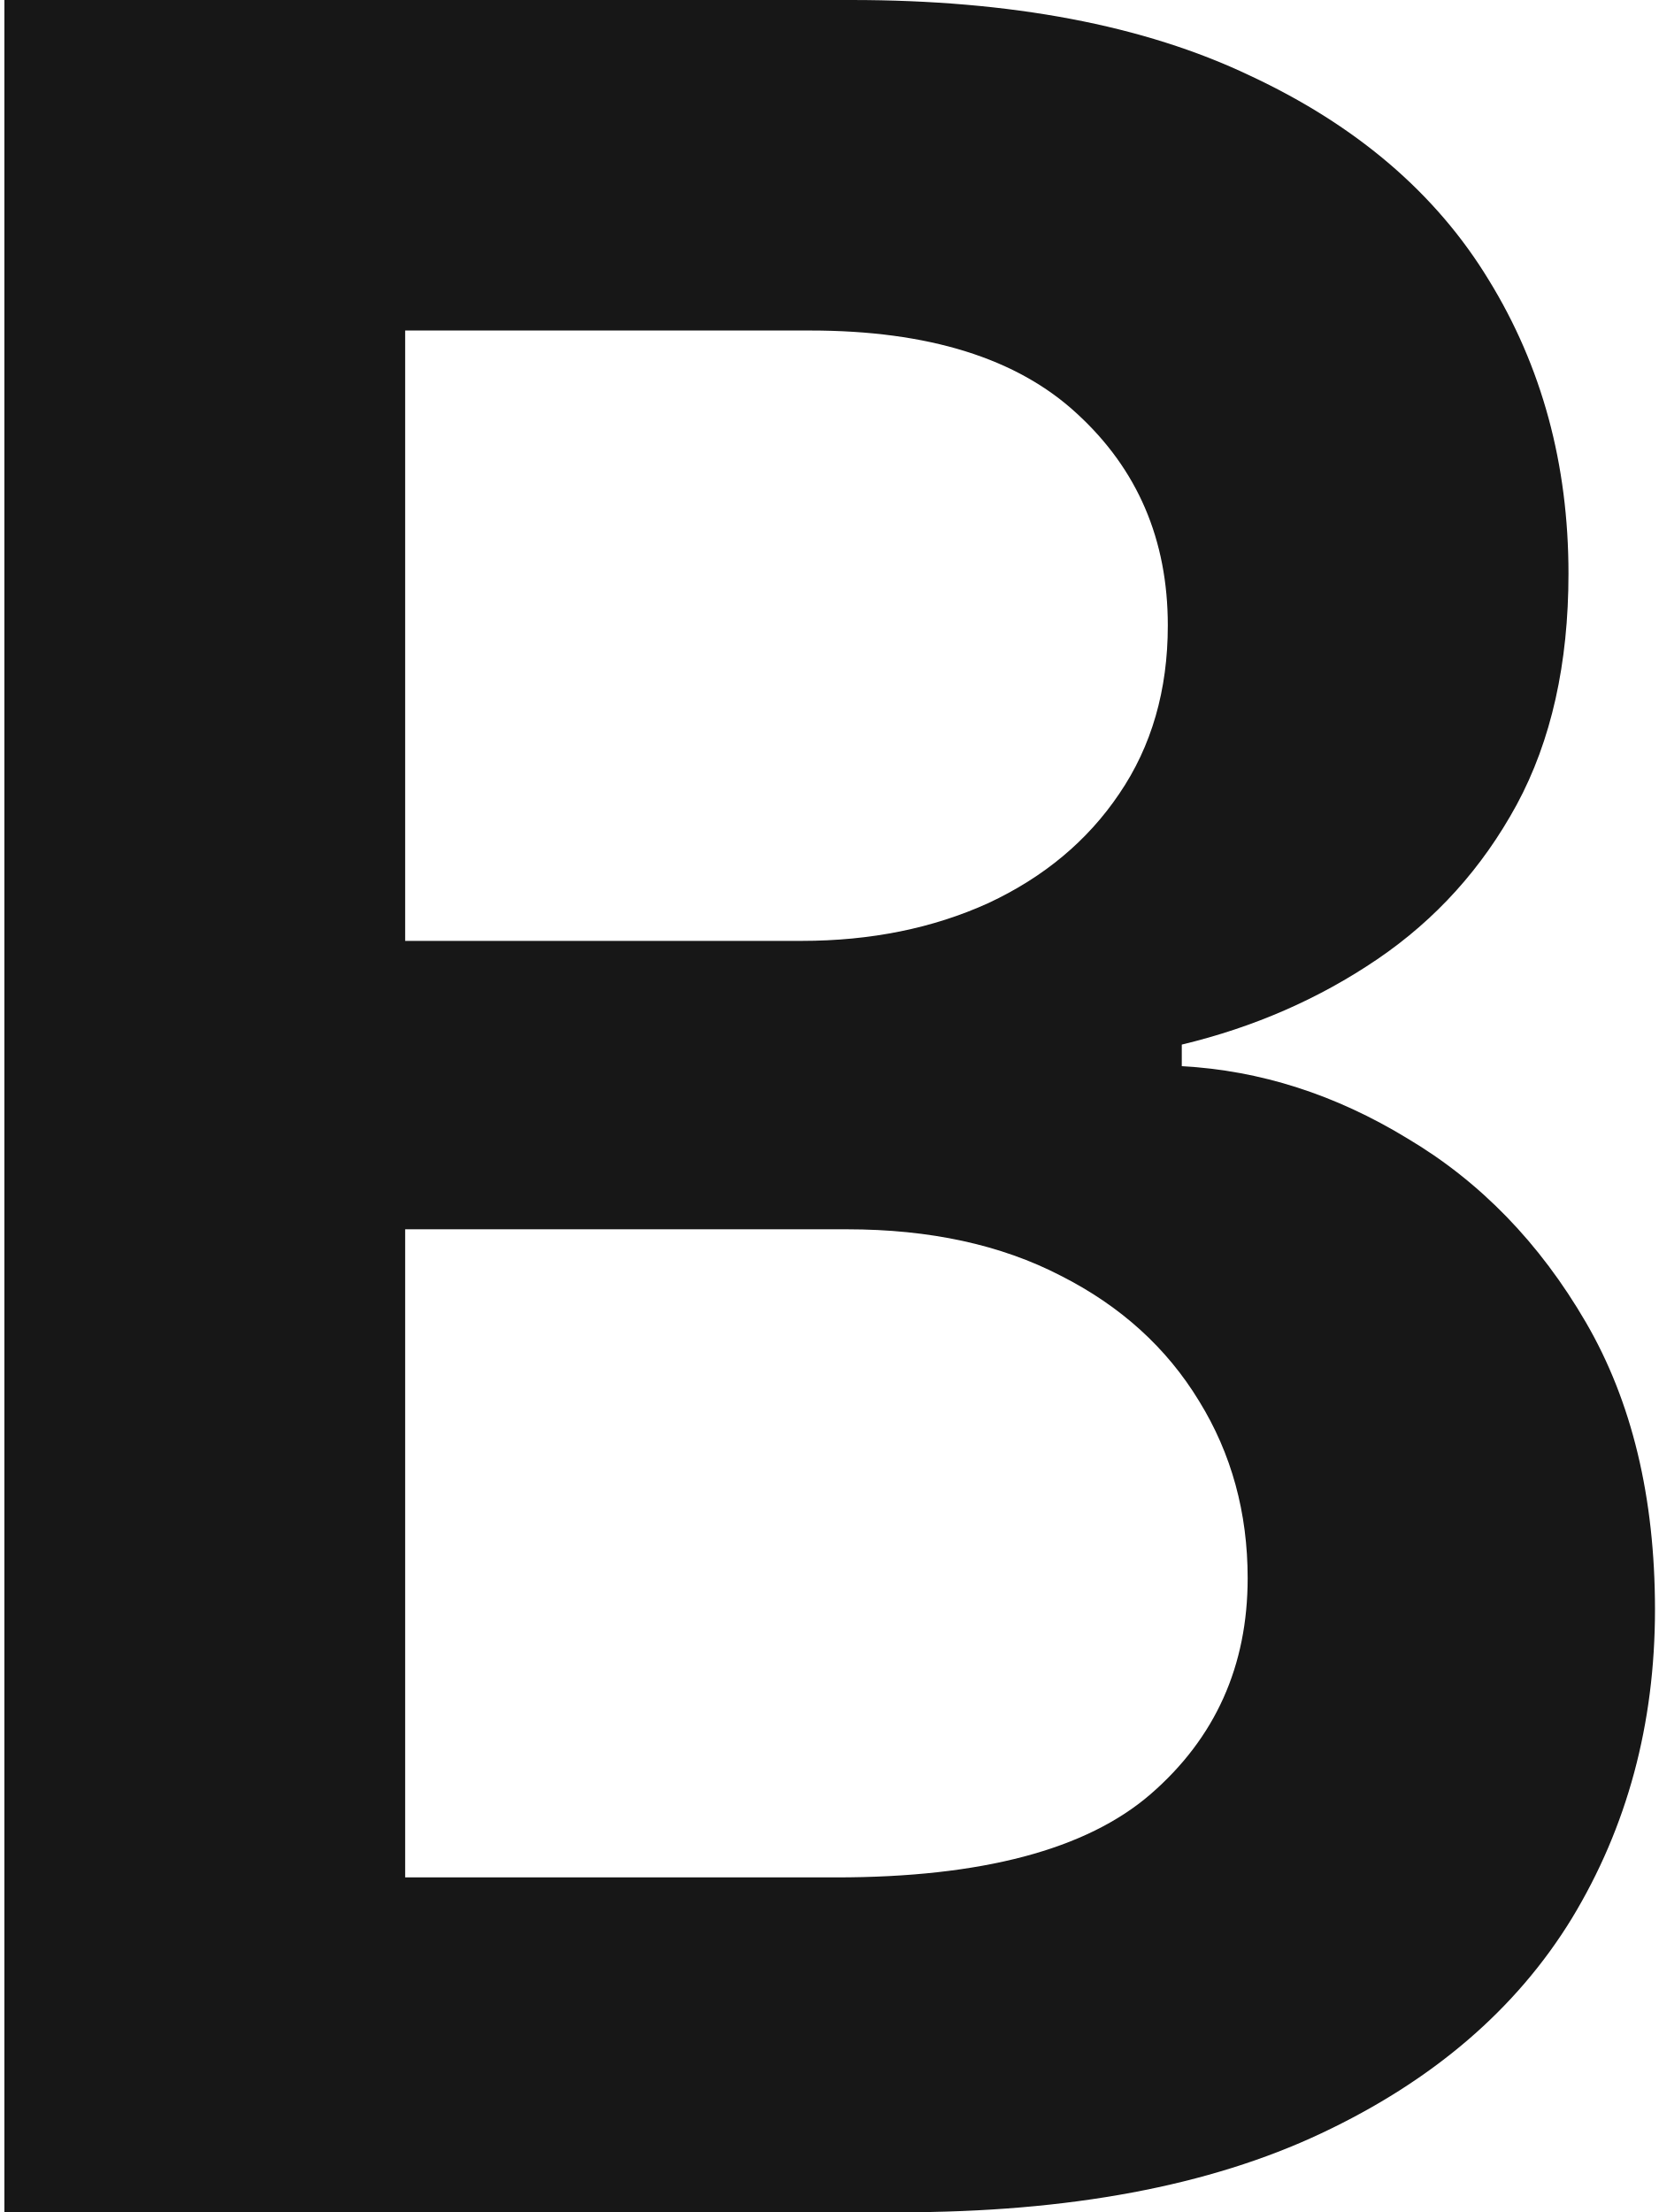
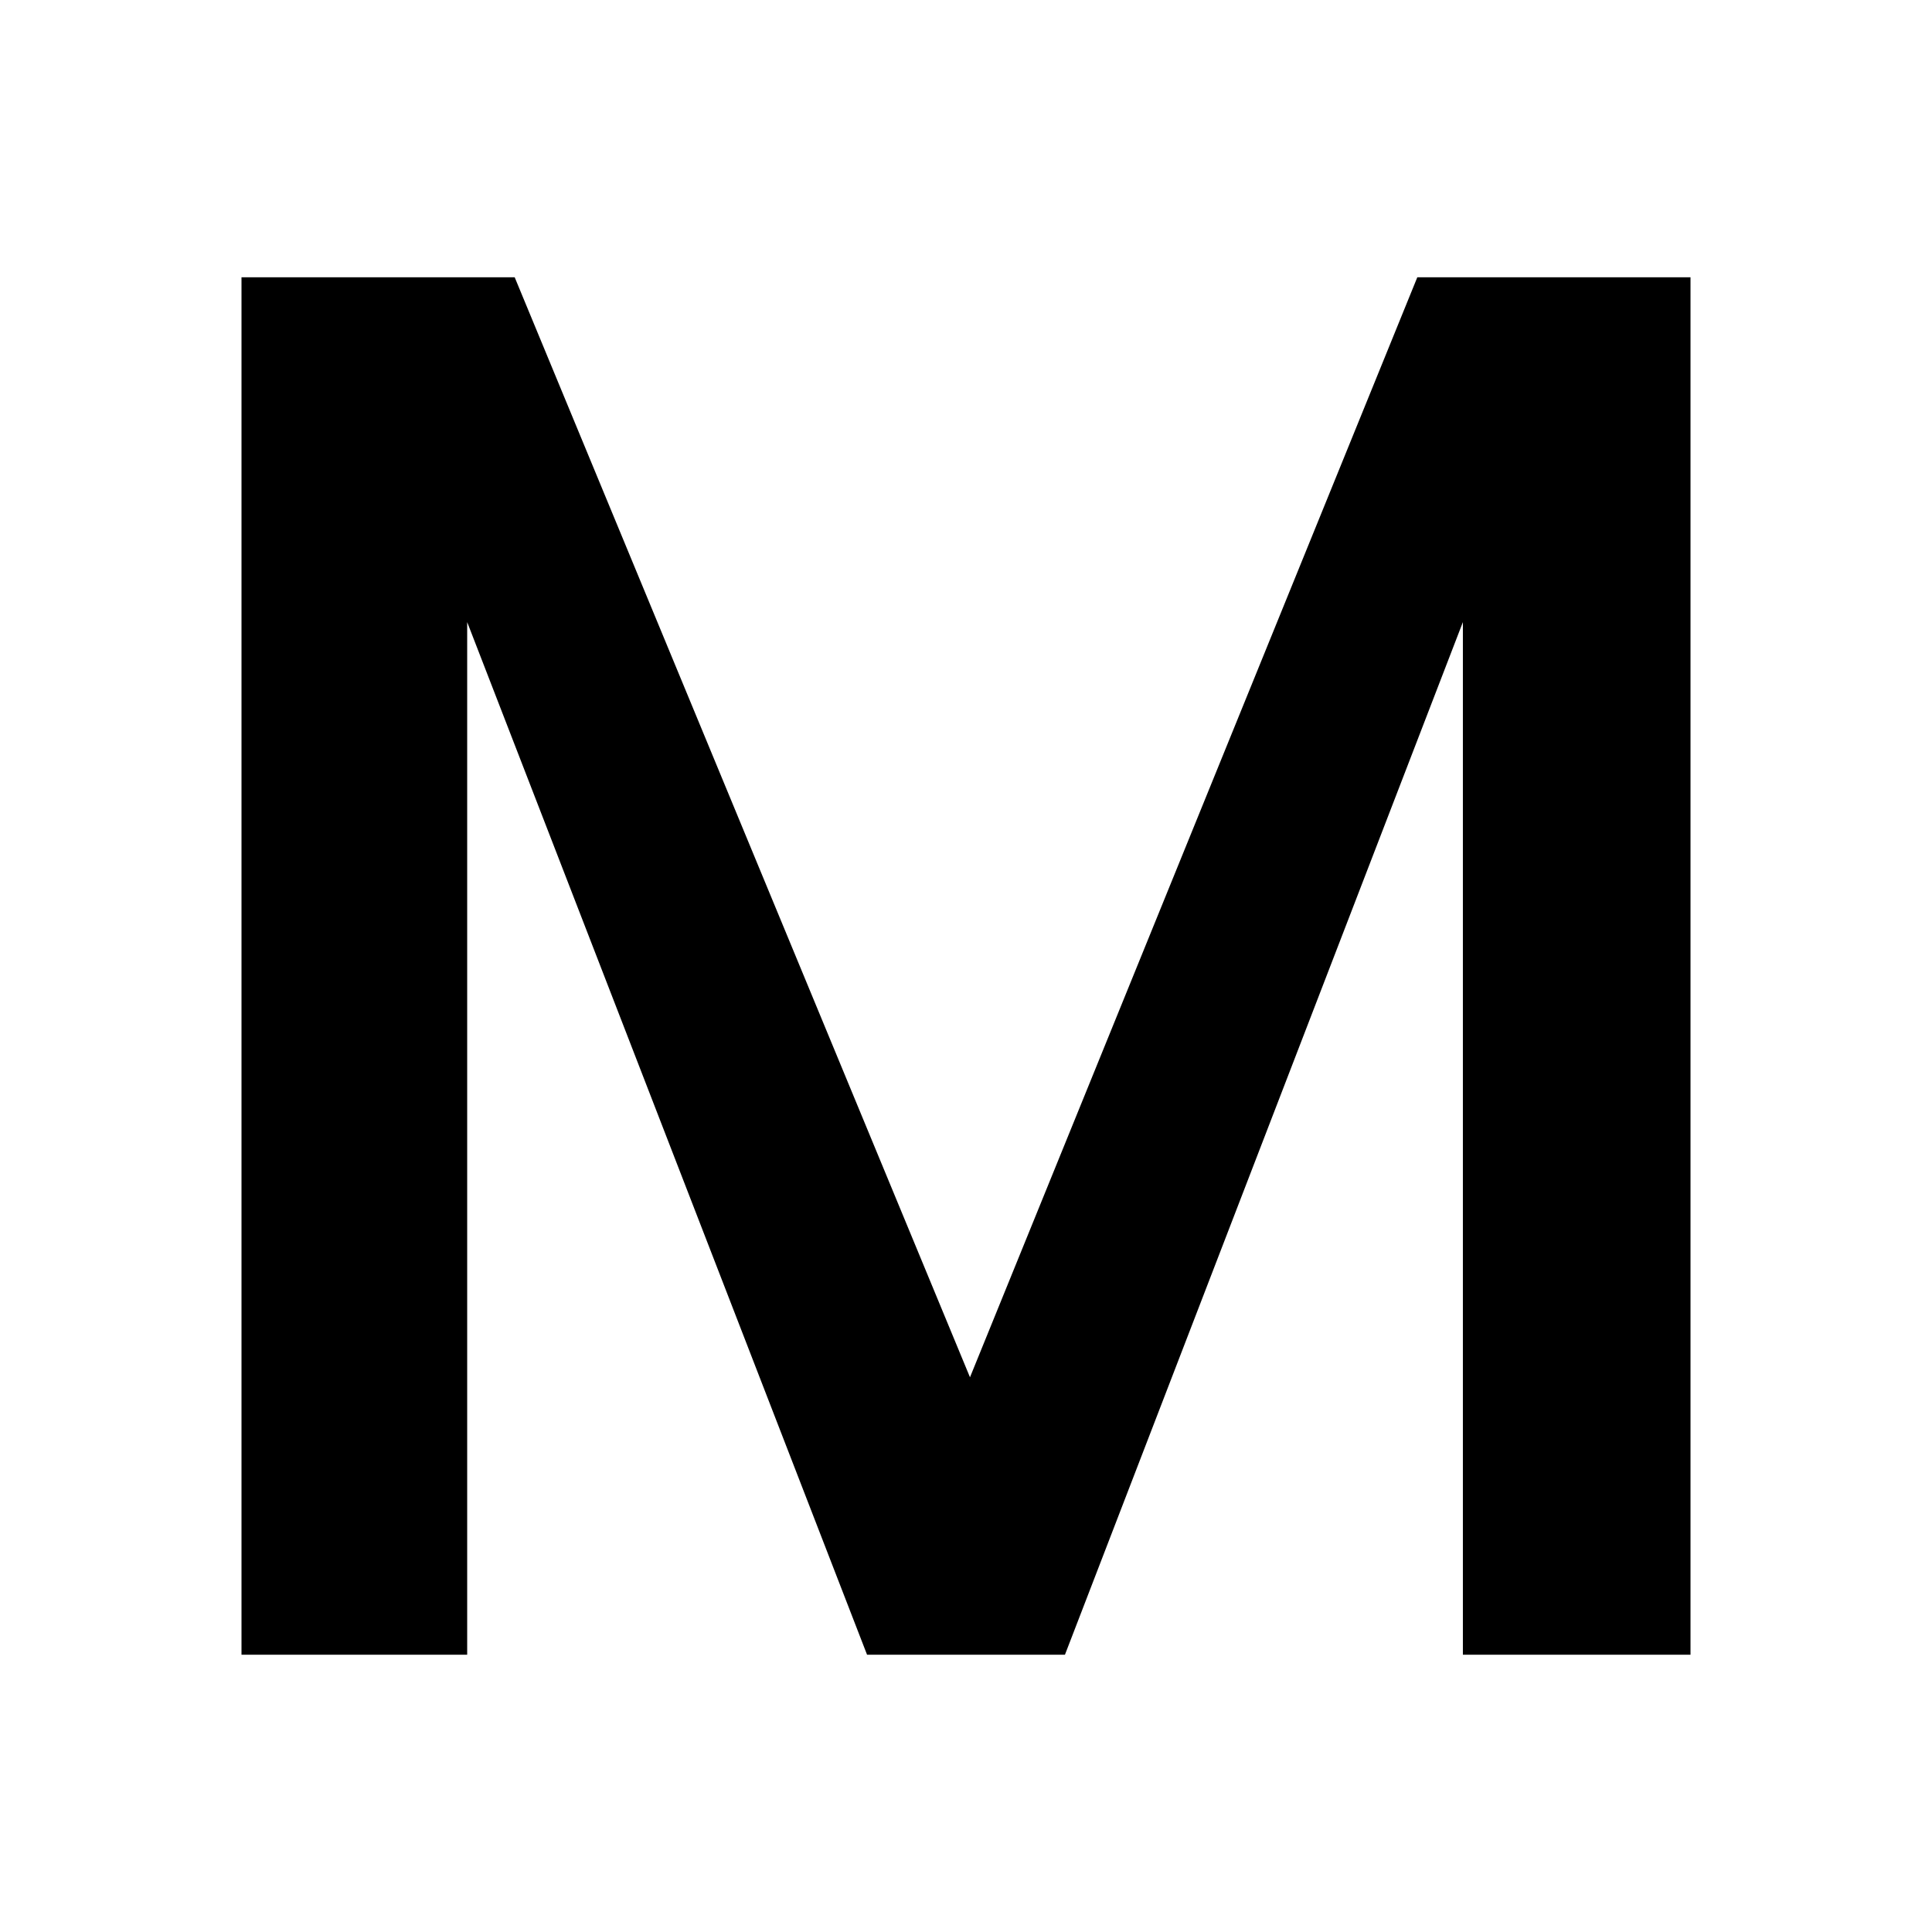
- <svg xmlns="http://www.w3.org/2000/svg" width="24" height="32" viewBox="0 0 17.36 23.27" fill="#171717" role="img" aria-label="Blanc">
-   <path d="M0 23.273V0H8.909C10.591 0 11.989 0.265 13.102 0.795C14.223 1.318 15.061 2.034 15.614 2.943C16.174 3.852 16.454 4.883 16.454 6.034C16.454 6.981 16.273 7.792 15.909 8.466C15.546 9.133 15.057 9.674 14.443 10.091C13.829 10.508 13.144 10.807 12.386 10.989V11.216C13.212 11.261 14.004 11.515 14.761 11.977C15.527 12.432 16.151 13.076 16.636 13.909C17.121 14.742 17.364 15.75 17.364 16.932C17.364 18.136 17.072 19.22 16.489 20.182C15.905 21.136 15.027 21.89 13.852 22.443C12.678 22.996 11.201 23.273 9.42 23.273H0ZM4.216 19.75H8.75C10.28 19.75 11.383 19.458 12.057 18.875C12.739 18.284 13.079 17.526 13.079 16.602C13.079 15.913 12.909 15.292 12.568 14.739C12.227 14.178 11.742 13.739 11.114 13.421C10.485 13.095 9.735 12.932 8.864 12.932H4.216V19.75ZM4.216 9.898H8.386C9.114 9.898 9.769 9.765 10.352 9.5C10.936 9.227 11.394 8.845 11.727 8.352C12.068 7.852 12.239 7.261 12.239 6.58C12.239 5.678 11.921 4.936 11.284 4.352C10.655 3.769 9.72 3.477 8.477 3.477H4.216V9.898Z" />
+ <svg xmlns="http://www.w3.org/2000/svg" width="32" height="32" viewBox="0 0 32 32" fill="currentColor" role="img" aria-label="MANJULA">
+   <path d="M28 4.593V27.407H24.23V10.304L17.639 27.407H14.361L7.738 10.304V27.407H4V4.593H8.525L16.066 22.812L23.475 4.593H28Z" />
</svg>
